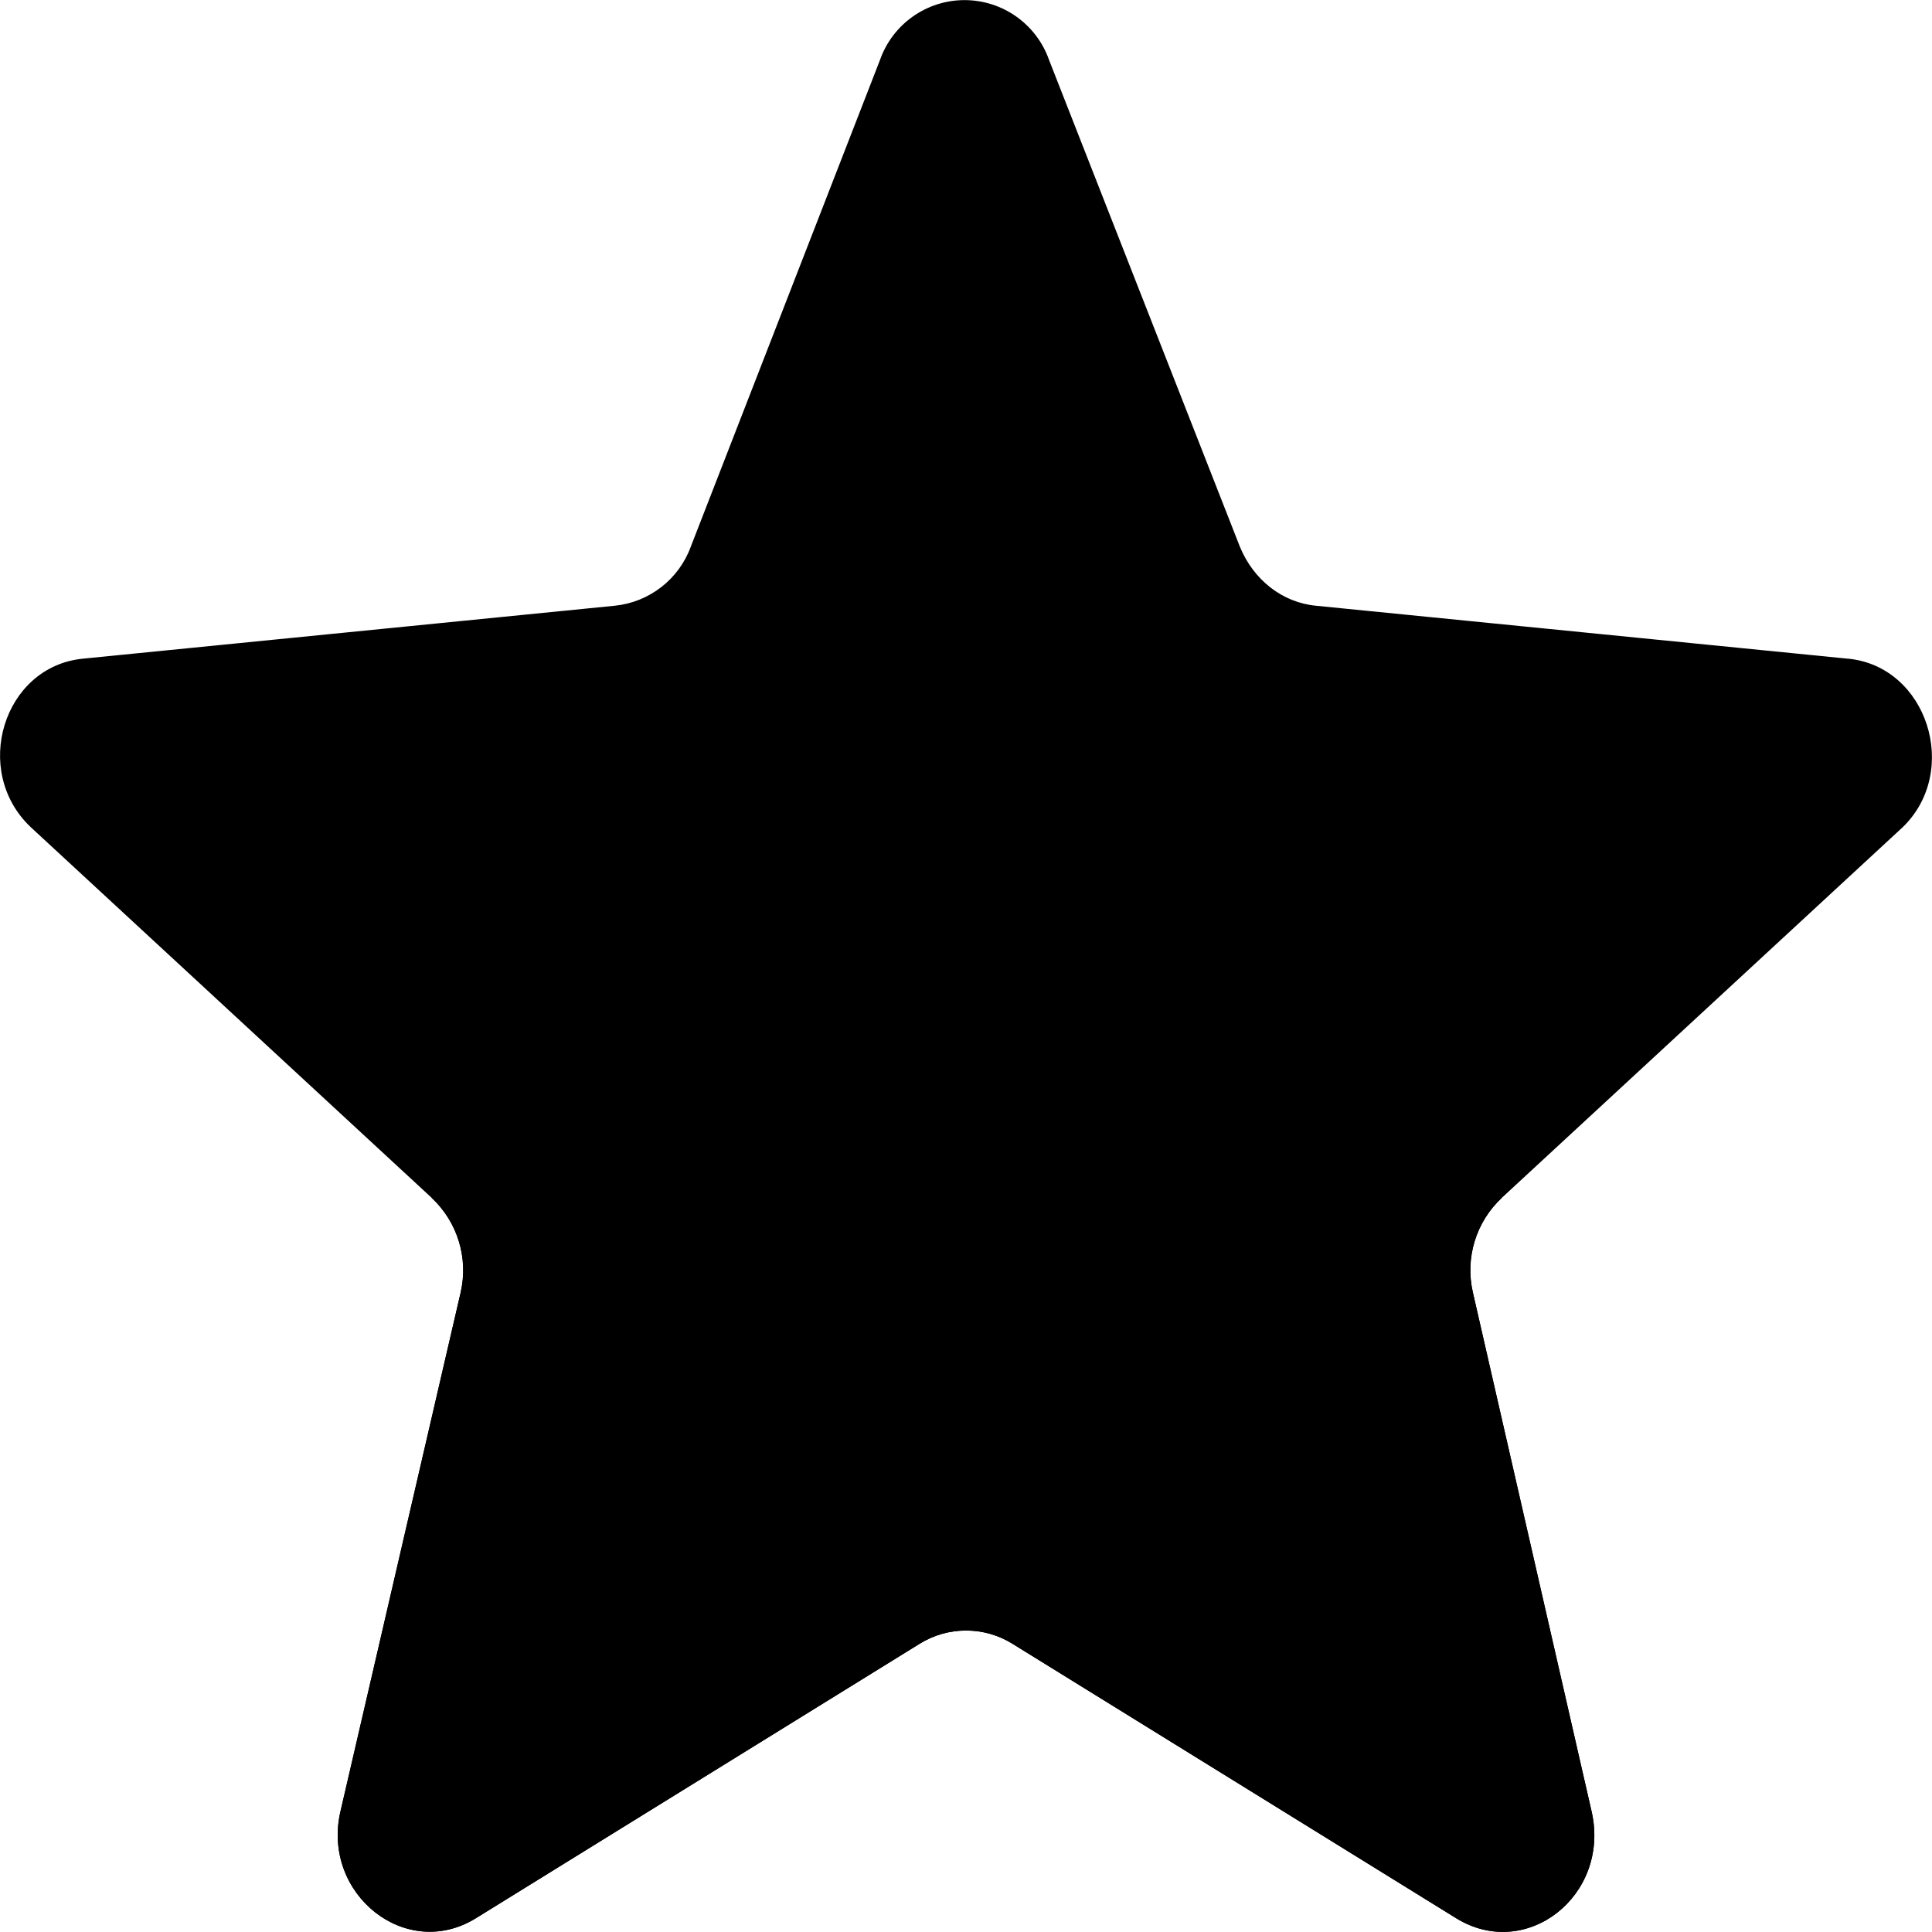
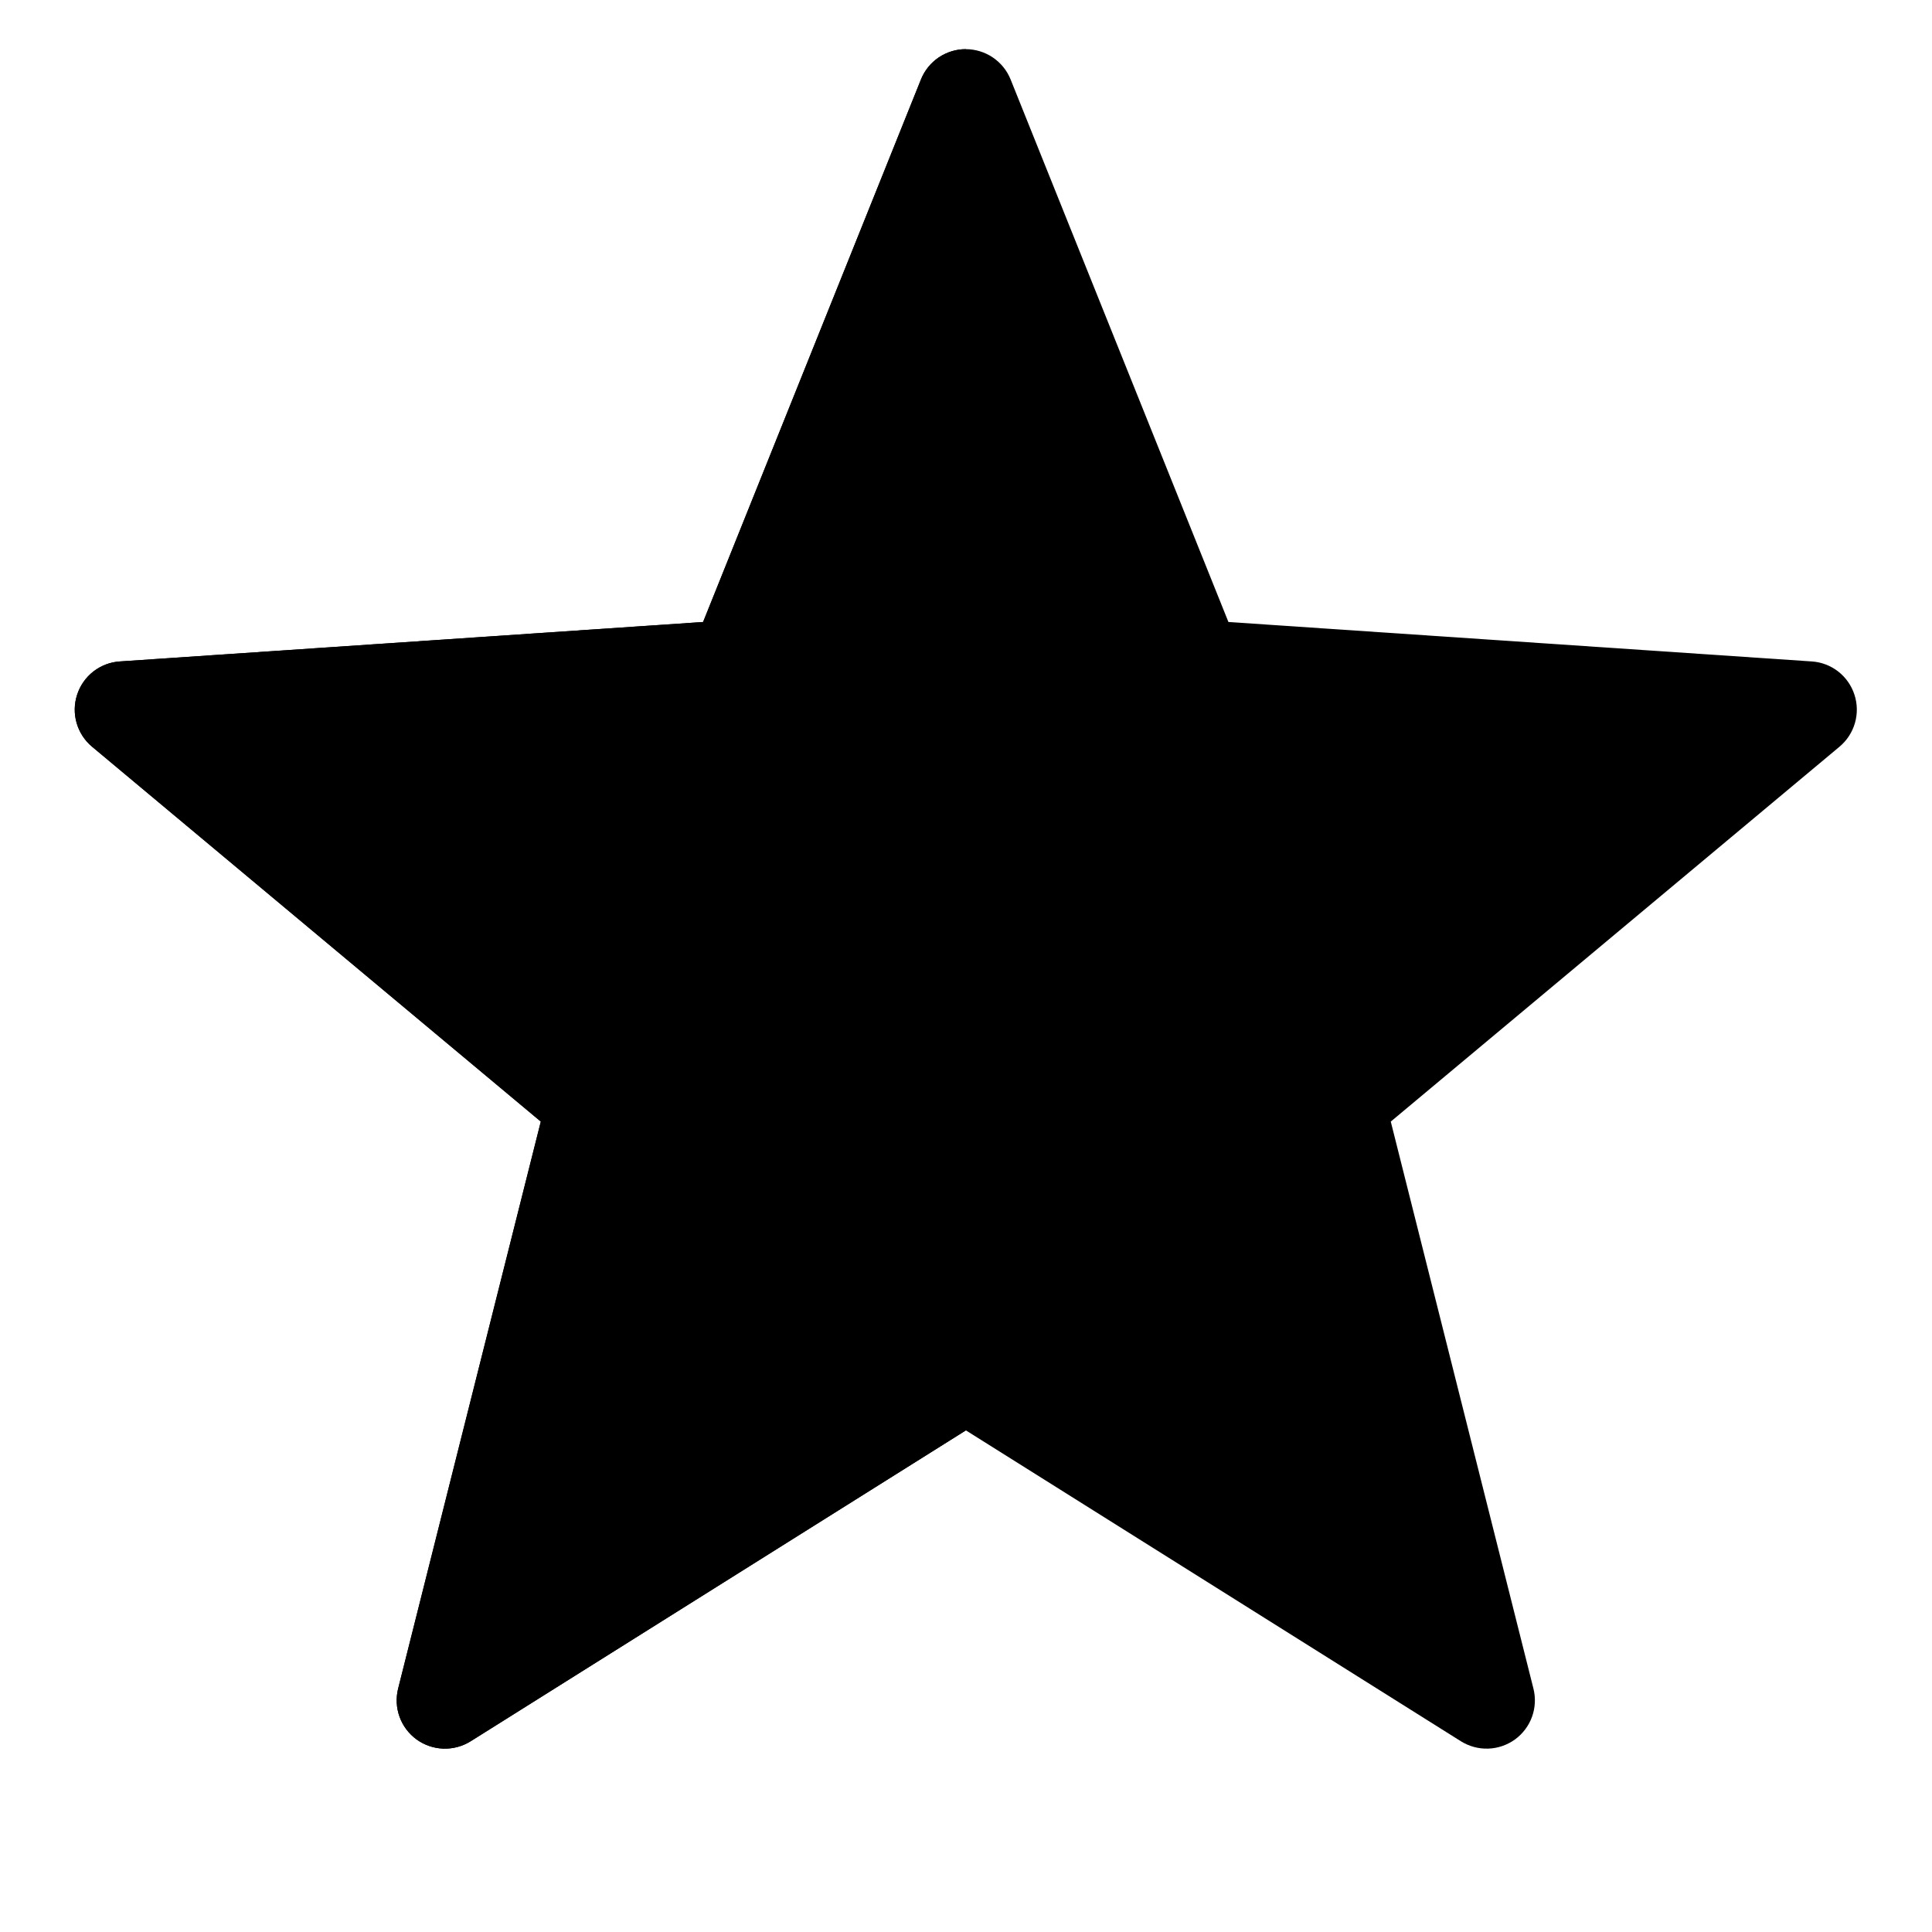
- <svg xmlns="http://www.w3.org/2000/svg" width="36" height="36" viewBox="0 0 36 36">
-   <path d="M34.384 12.77l-9.91-.986c-.816-.078-1.513-.62-1.838-1.422L19.08 1.3c-.405-1.065-1.813-1.065-2.22.004l-3.518 9.05a2.19 2.19 0 0 1-1.84 1.433l-9.914.987C.546 12.877.112 14.3.912 15.046l7.472 6.908c.613.57.874 1.426.686 2.243L6.827 33.88c-.25 1.117.87 2 1.777 1.44l8.267-5.113c.692-.43 1.567-.43 2.26 0l8.266 5.113c.917.566 2.027-.302 1.778-1.436l-2.216-9.686c-.188-.816.073-1.67.687-2.244l7.463-6.898c.78-.757.32-2.177-.724-2.283z" />
-   <path d="M34.435 12.274l-9.914-.987c-.626-.06-1.165-.48-1.42-1.106l-3.552-9.06a1.67 1.67 0 0 0-3.153 0l-3.522 9.06a1.69 1.69 0 0 1-1.42 1.106l-9.915.987c-1.478.15-2.074 2.093-.965 3.14l7.47 6.906c.482.45.688 1.122.54 1.764L6.34 33.77c-.34 1.525 1.222 2.78 2.528 1.973l8.267-5.113c.53-.33 1.202-.33 1.732 0l8.266 5.113c1.308.807 2.868-.42 2.528-1.973l-2.216-9.687c-.148-.642.057-1.315.54-1.764l7.47-6.906c1.08-1.047.455-3-1.022-3.14zm-7.807 8.577a3.85 3.85 0 0 0-1.131 3.682l2.09 9.14-7.67-4.743a3.64 3.64 0 0 0-3.838.001l-7.666 4.74 2.117-9.138a3.85 3.85 0 0 0-1.125-3.679l-7.184-6.64 9.428-.938c1.414-.143 2.618-1.082 3.102-2.415l3.22-8.28 3.266 8.33c.537 1.325 1.706 2.235 3.09 2.367l9.47.943-7.174 6.63z" />
-   <path d="M8.043 22.32c.482.45.688 1.122.54 1.764L6.34 33.77c-.34 1.525 1.222 2.78 2.528 1.973l8.267-5.113a1.64 1.64 0 0 1 1.732 0l8.266 5.113c1.308.807 2.868-.42 2.528-1.973l-2.216-9.687c-.148-.642.057-1.315.54-1.764H8.043z" />
+ <svg xmlns="http://www.w3.org/2000/svg" viewBox="0 0 36 36">
+   <path d="M8.77 32.446L17.998 26.653L27.222 32.446C27.374 32.541 27.551 32.589 27.731 32.583C27.911 32.577 28.084 32.517 28.23 32.412C28.375 32.306 28.486 32.159 28.547 31.99C28.608 31.821 28.617 31.637 28.573 31.463L25.915 20.899L34.275 13.915C34.413 13.8 34.514 13.646 34.564 13.473C34.614 13.3 34.611 13.116 34.555 12.945C34.5 12.774 34.394 12.623 34.252 12.512C34.11 12.402 33.938 12.336 33.759 12.325L22.89 11.59L18.831 1.48C18.764 1.313 18.648 1.171 18.499 1.07C18.351 0.97 18.175 0.916 17.996 0.916C17.816 0.916 17.641 0.97 17.492 1.07C17.343 1.171 17.228 1.313 17.161 1.48L13.101 11.59L2.233 12.325C2.054 12.336 1.882 12.402 1.74 12.512C1.598 12.623 1.492 12.774 1.437 12.945C1.381 13.116 1.378 13.3 1.428 13.473C1.478 13.646 1.579 13.8 1.717 13.915L10.077 20.899L7.419 31.463C7.375 31.637 7.384 31.821 7.445 31.99C7.506 32.159 7.617 32.306 7.762 32.412C7.907 32.517 8.081 32.577 8.261 32.583C8.44 32.589 8.618 32.541 8.77 32.446Z" />
+   <path d="M8.77 32.446L17.998 26.653L17.996 0.916C17.816 0.916 17.641 0.97 17.492 1.07C17.343 1.171 17.228 1.313 17.161 1.48L13.101 11.59L2.233 12.325C2.054 12.336 1.882 12.402 1.74 12.512C1.598 12.623 1.492 12.774 1.437 12.945C1.381 13.116 1.378 13.3 1.428 13.473C1.478 13.646 1.579 13.8 1.717 13.915L10.077 20.899L7.419 31.463C7.375 31.637 7.384 31.821 7.445 31.99C7.506 32.159 7.617 32.306 7.762 32.412C7.907 32.517 8.081 32.577 8.261 32.583C8.44 32.589 8.618 32.541 8.77 32.446Z" />
</svg>
